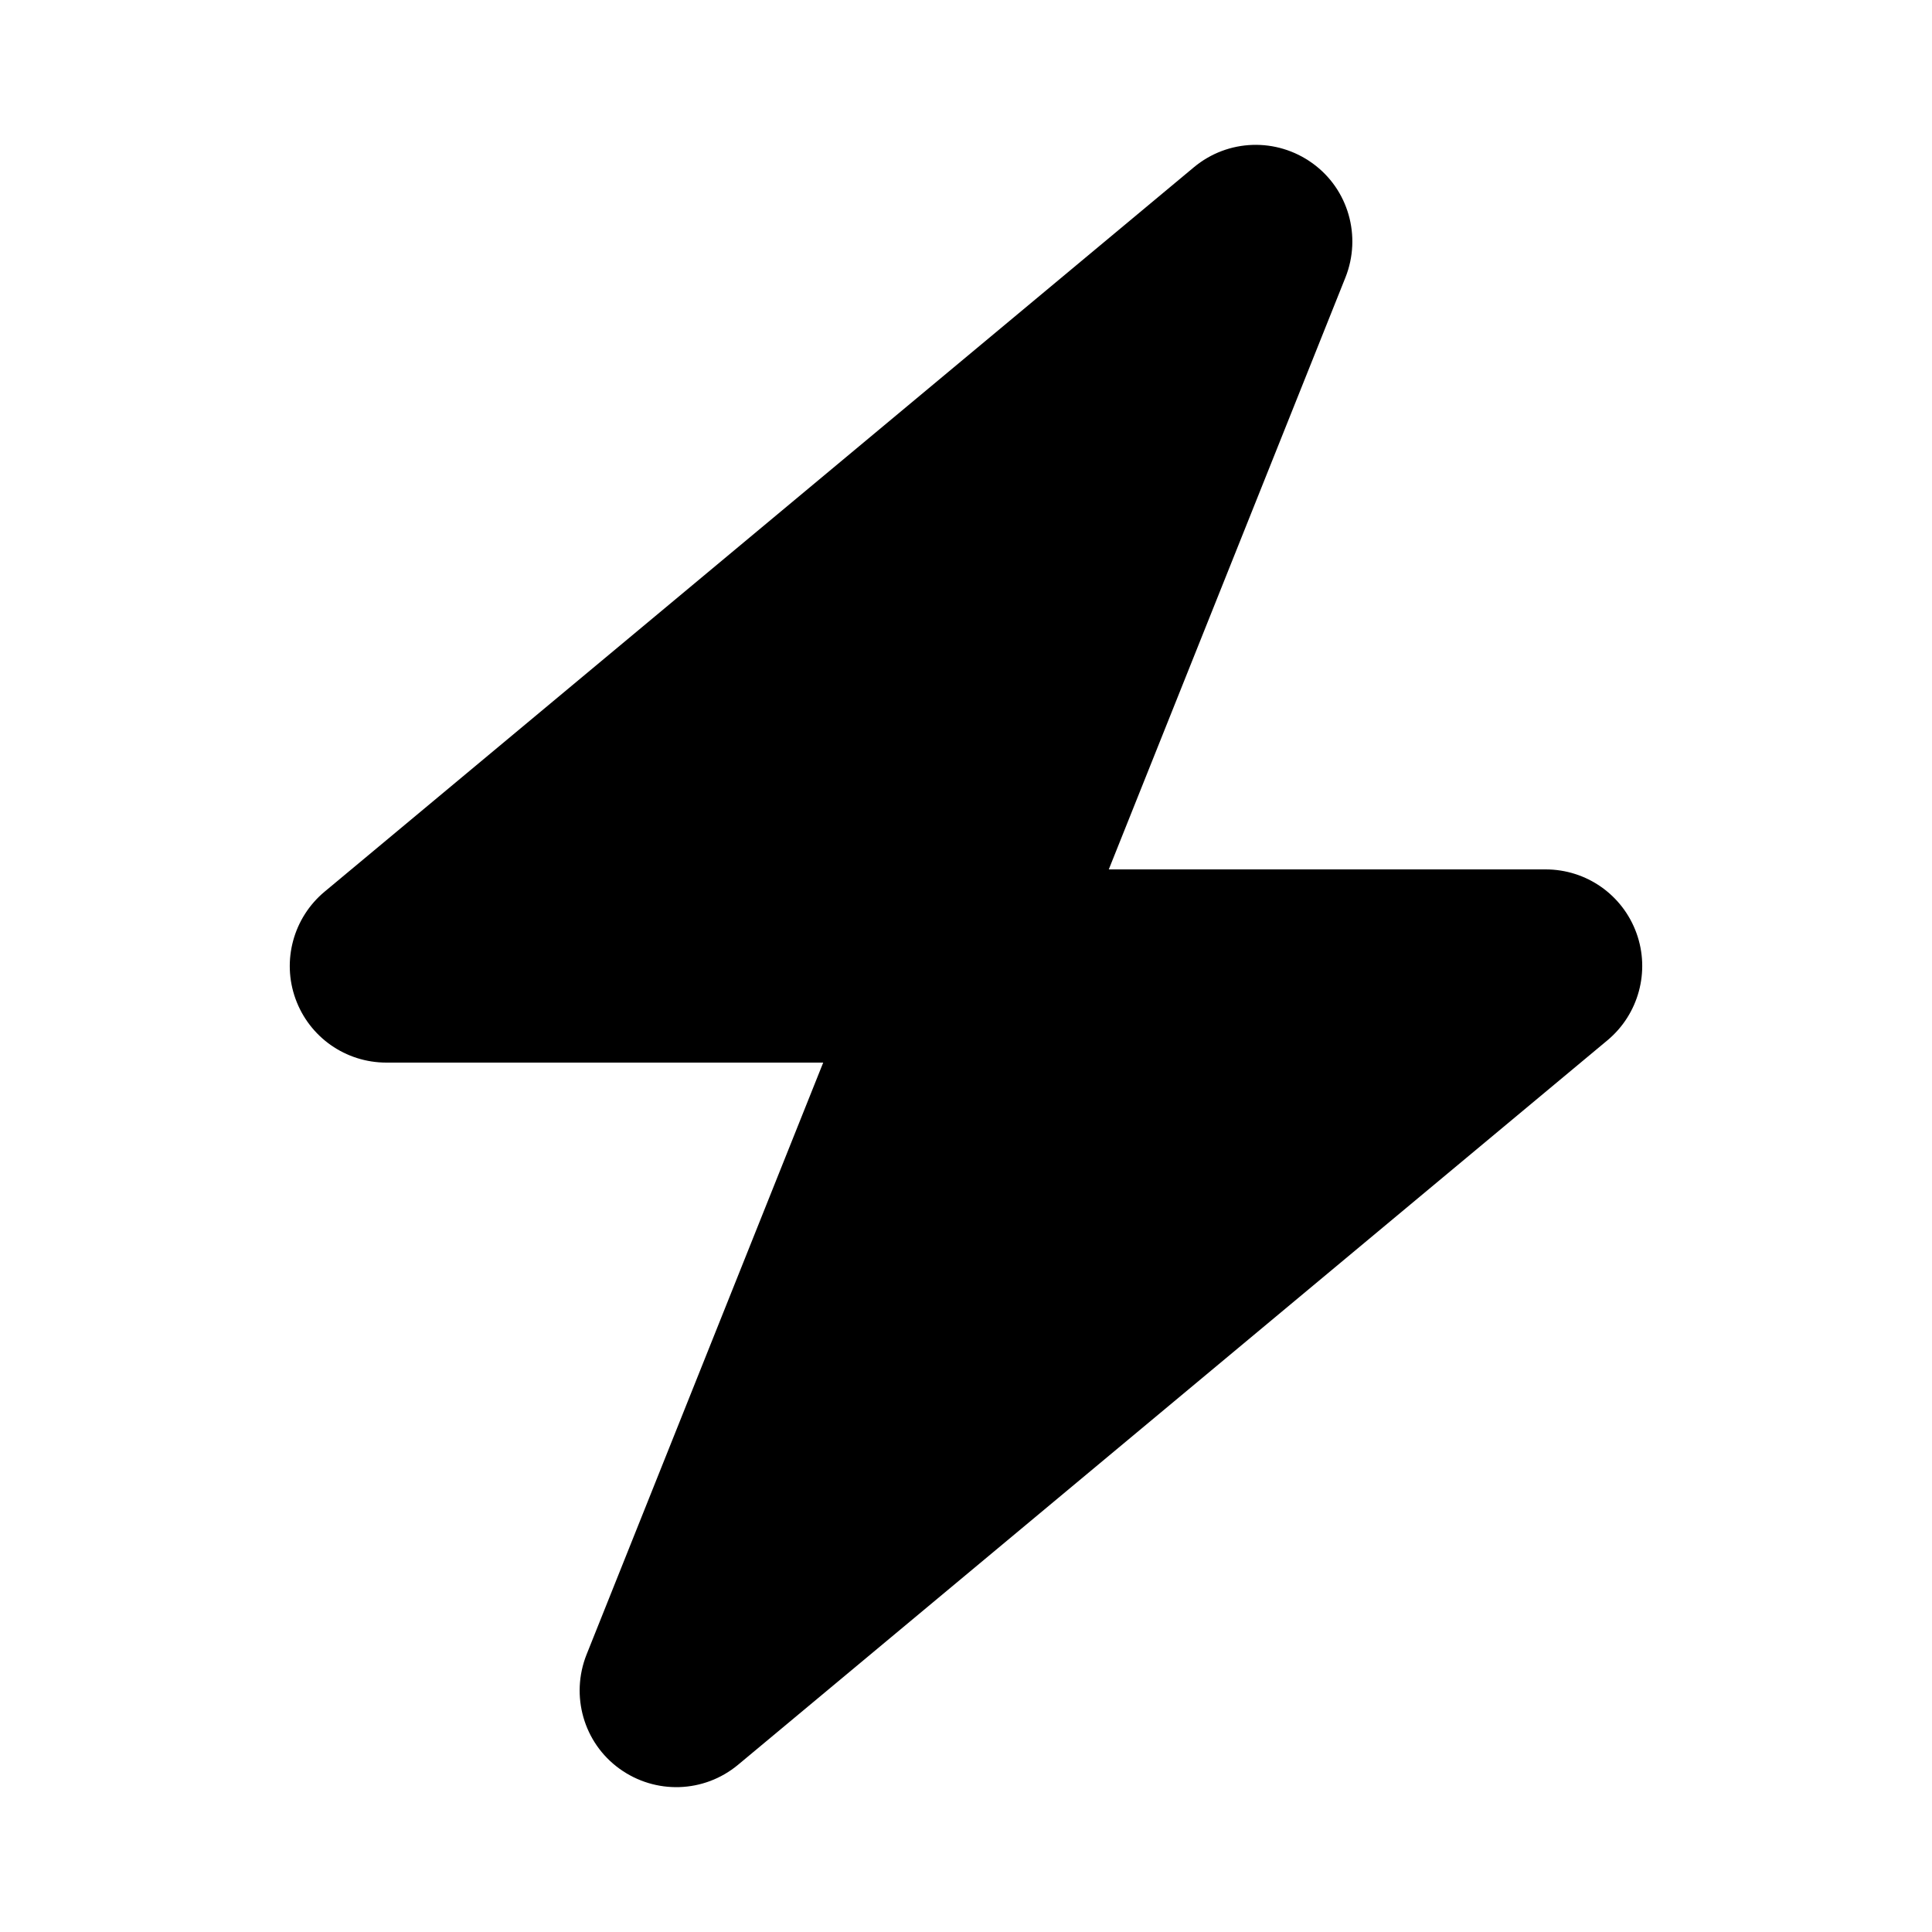
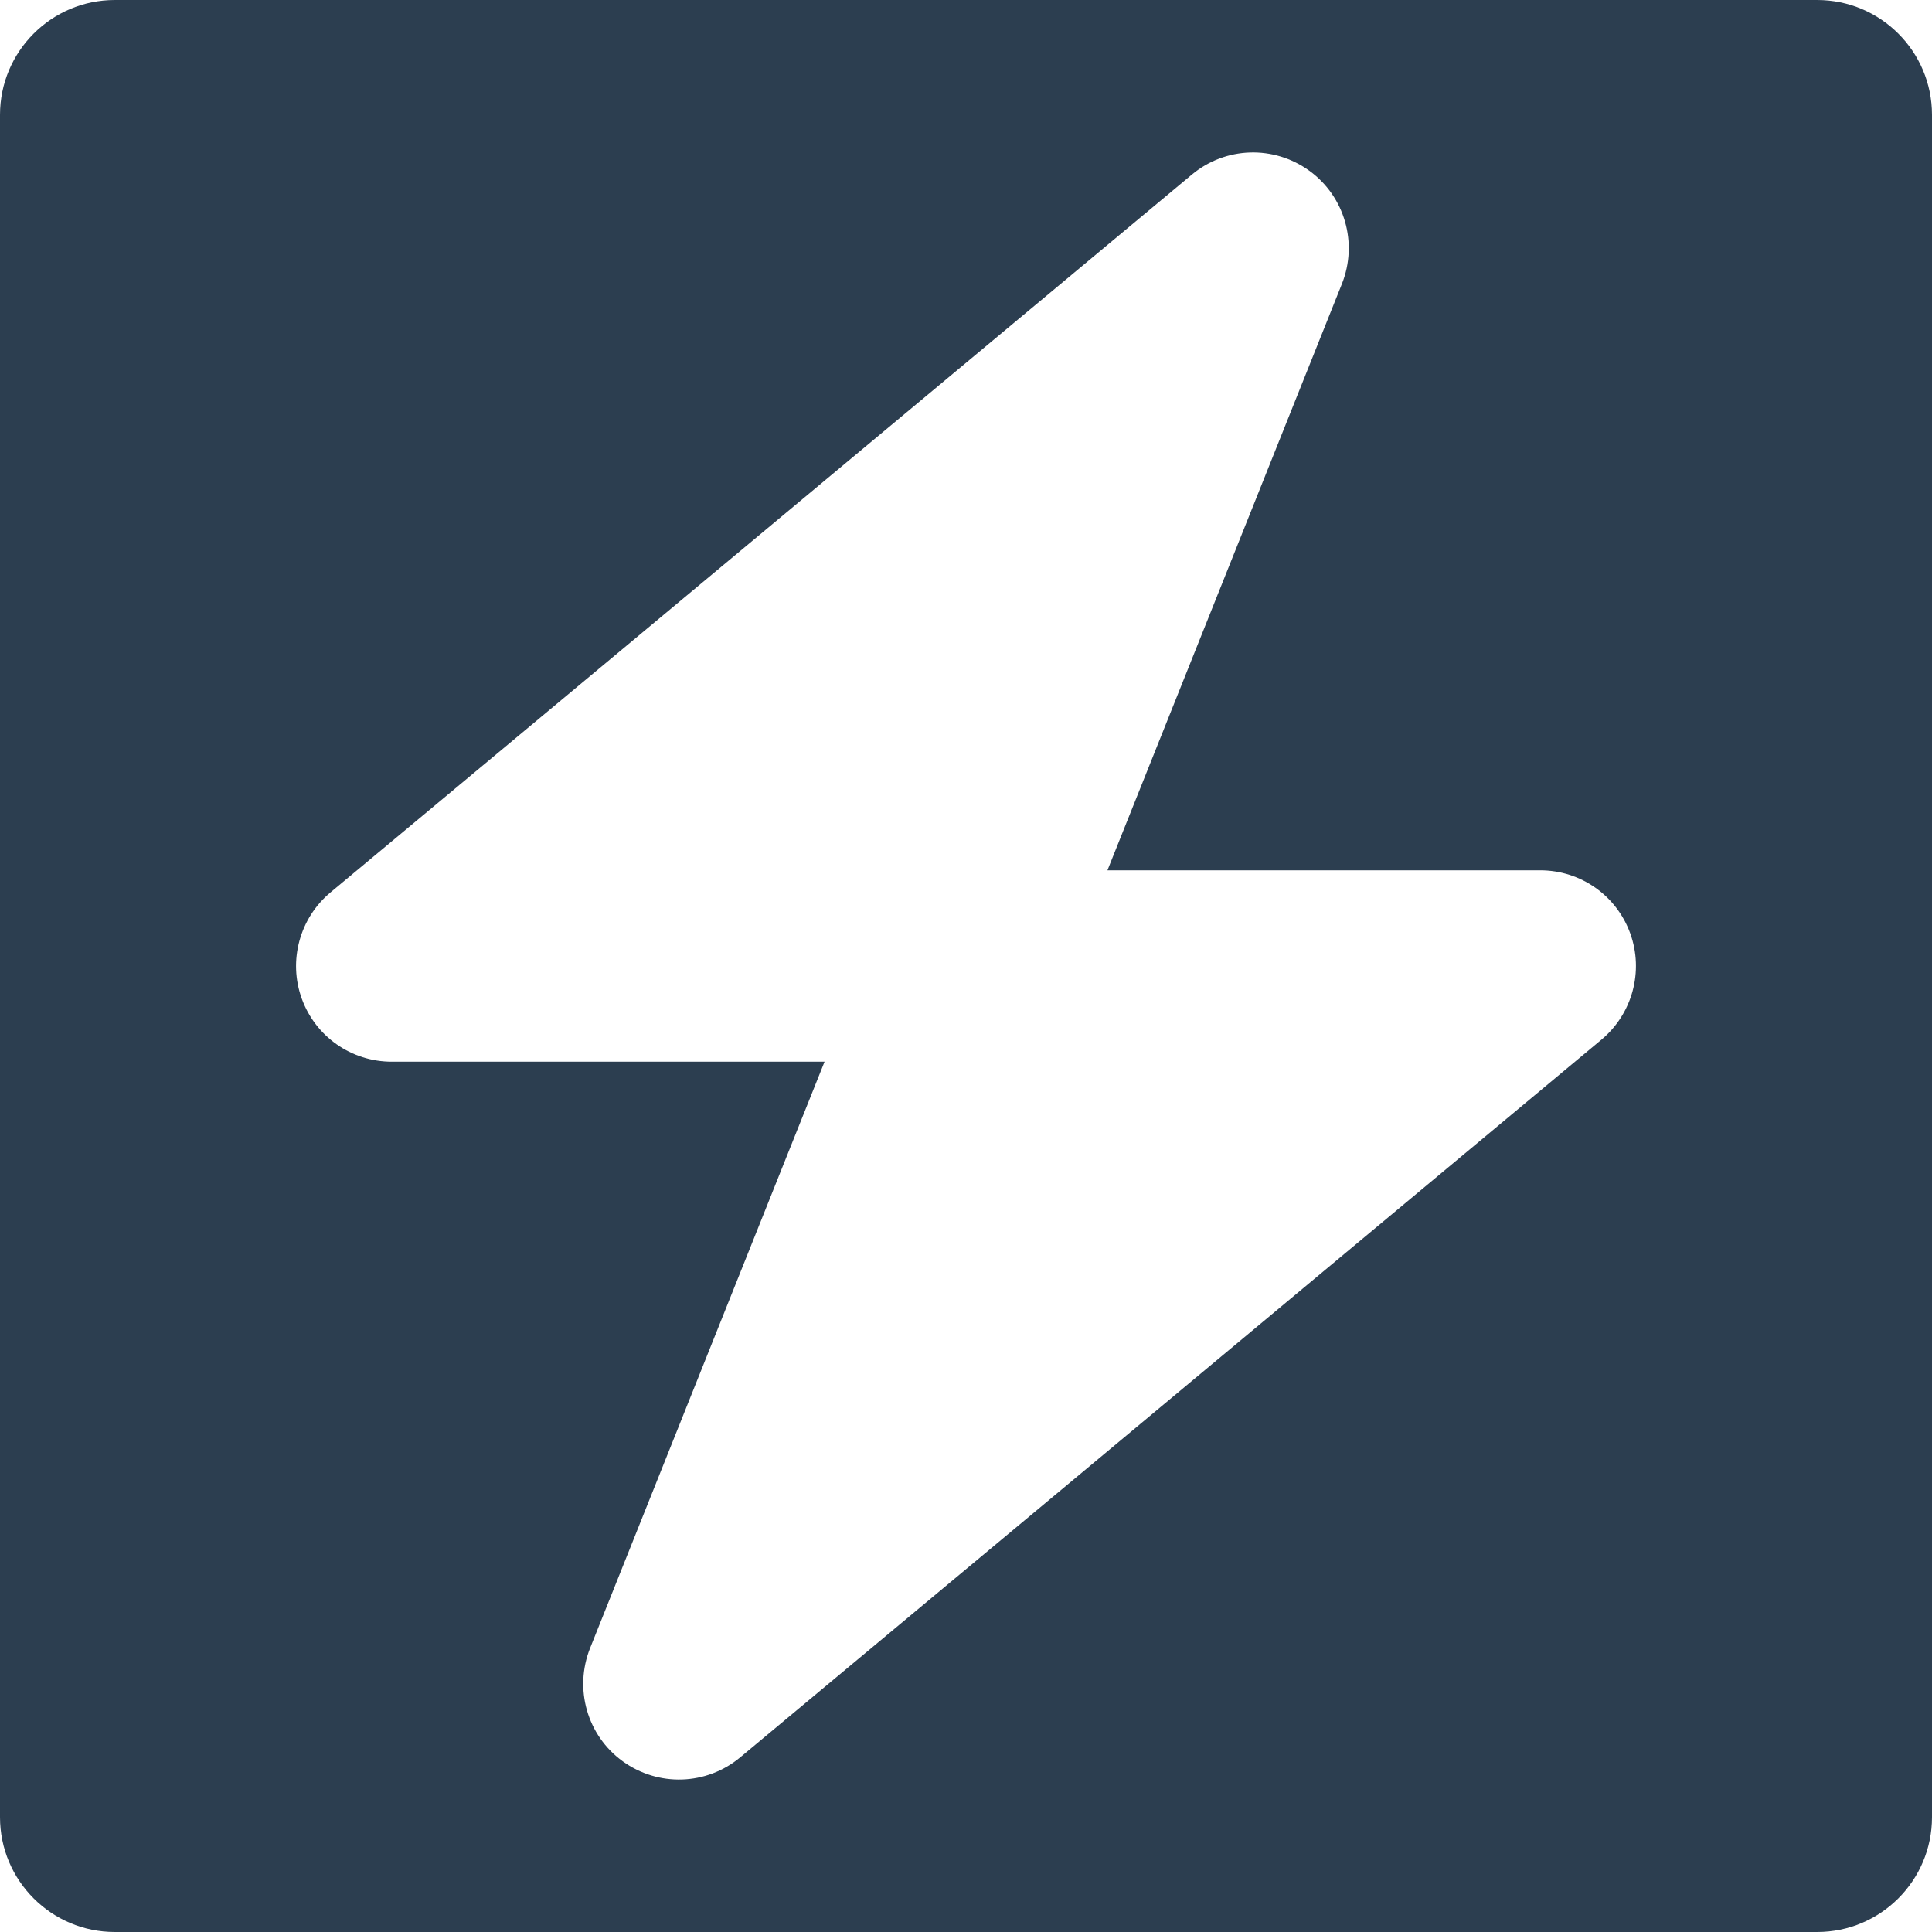
- <svg xmlns="http://www.w3.org/2000/svg" viewBox="0 0 640 640">
-   <path d="M434.8 54.1C446.7 62.7 451.1 78.3 445.7 91.9L367.3 288L512 288C525.5 288 537.5 296.4 542.1 309.1C546.7 321.8 542.8 336 532.5 344.6L244.5 584.6C233.2 594 217.1 594.5 205.2 585.9C193.3 577.3 188.9 561.7 194.3 548.1L272.7 352L128 352C114.5 352 102.5 343.6 97.9 330.9C93.3 318.2 97.2 304 107.5 295.4L395.5 55.4C406.8 46 422.9 45.5 434.8 54.1z" />
+ <svg xmlns="http://www.w3.org/2000/svg" width="128px" height="128px" viewBox="0 0 128 128" version="1.1">
+   <g id="surface1">
+     <path style=" stroke:none;fill-rule:nonzero;fill:rgb(17.255%,24.314%,31.373%);fill-opacity:1;" d="M 7.609 0 L 120.391 0 C 124.594 0 128 3.406 128 7.609 L 128 120.391 C 128 124.594 124.594 128 120.391 128 L 7.609 128 C 3.406 128 0 124.594 0 120.391 L 0 7.609 C 0 3.406 3.406 0 7.609 0 Z M 7.609 0 " />
+     <path style=" stroke:none;fill-rule:nonzero;fill:rgb(100%,100%,100%);fill-opacity:1;" d="M 86.746 11.312 C 89.105 13.02 89.977 16.109 88.906 18.805 L 73.371 57.66 L 102.043 57.66 C 104.719 57.66 107.098 59.324 108.008 61.84 C 108.918 64.355 108.145 67.172 106.105 68.875 L 49.039 116.43 C 46.801 118.293 43.609 118.391 41.254 116.688 C 38.895 114.98 38.023 111.891 39.094 109.195 L 54.629 70.34 L 25.957 70.34 C 23.281 70.34 20.902 68.676 19.992 66.16 C 19.082 63.645 19.855 60.828 21.895 59.125 L 78.961 11.57 C 81.199 9.707 84.391 9.609 86.746 11.312 Z M 86.746 11.312 " />
+   </g>
</svg>
